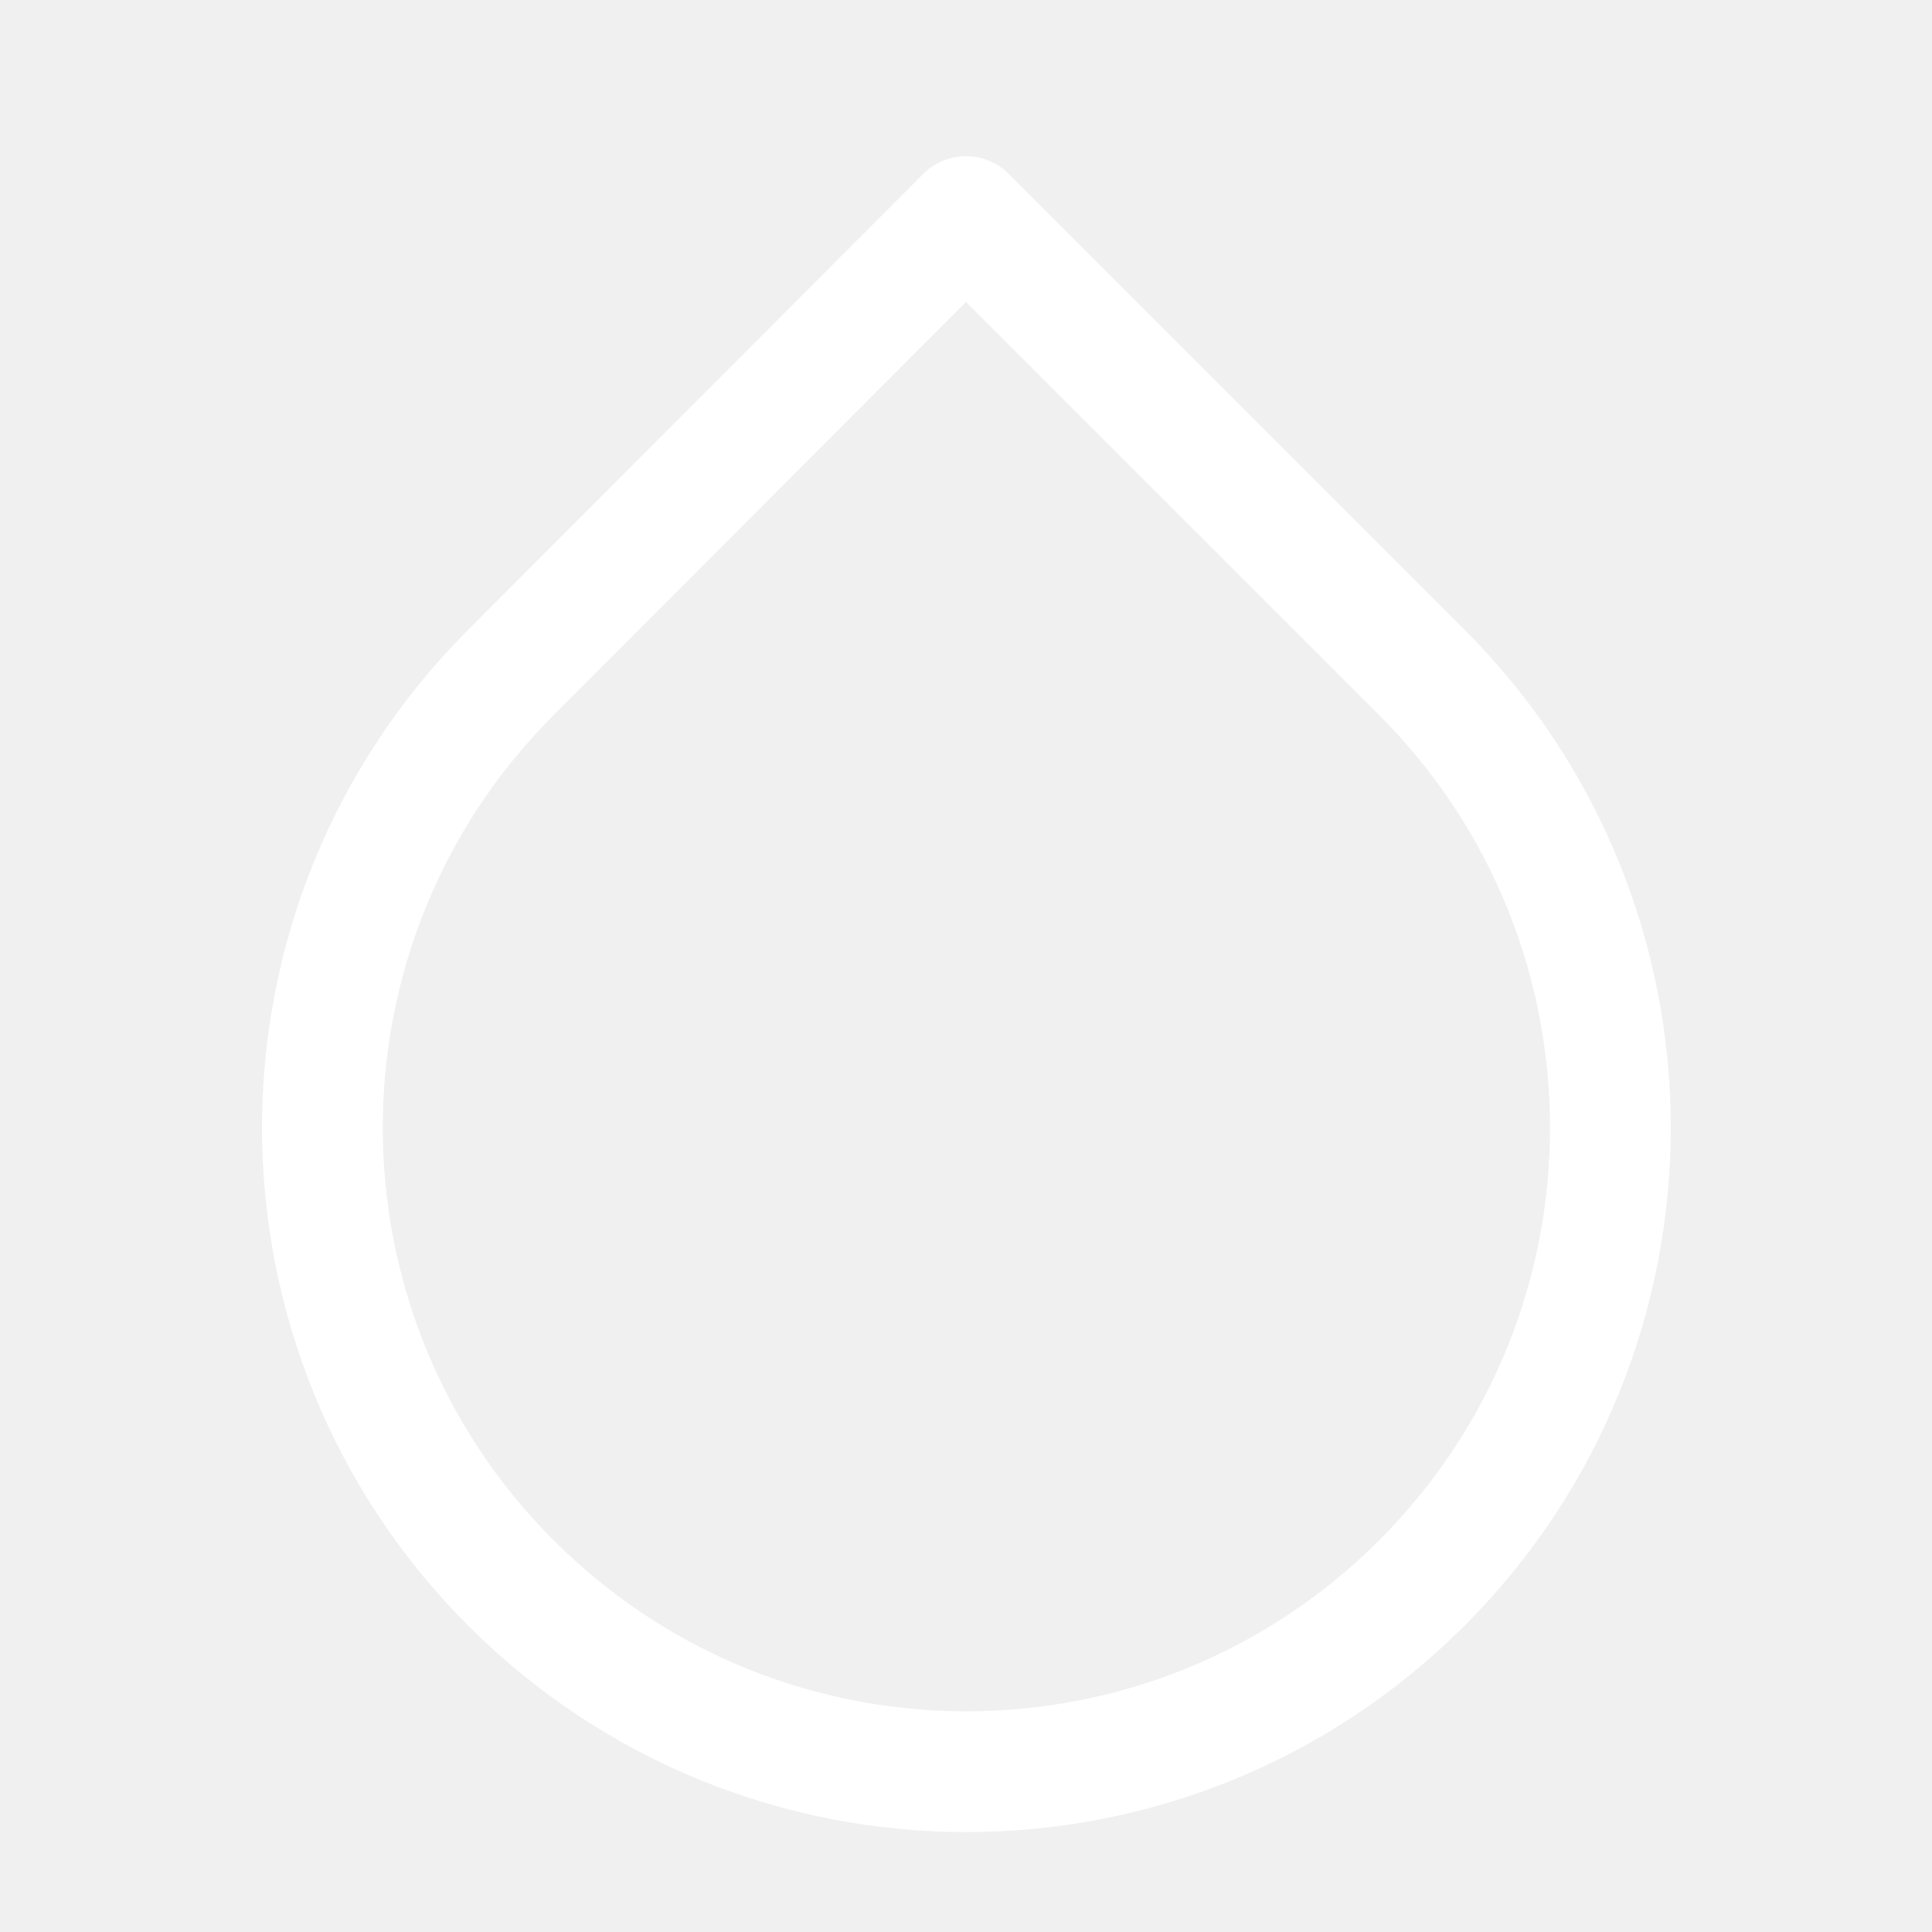
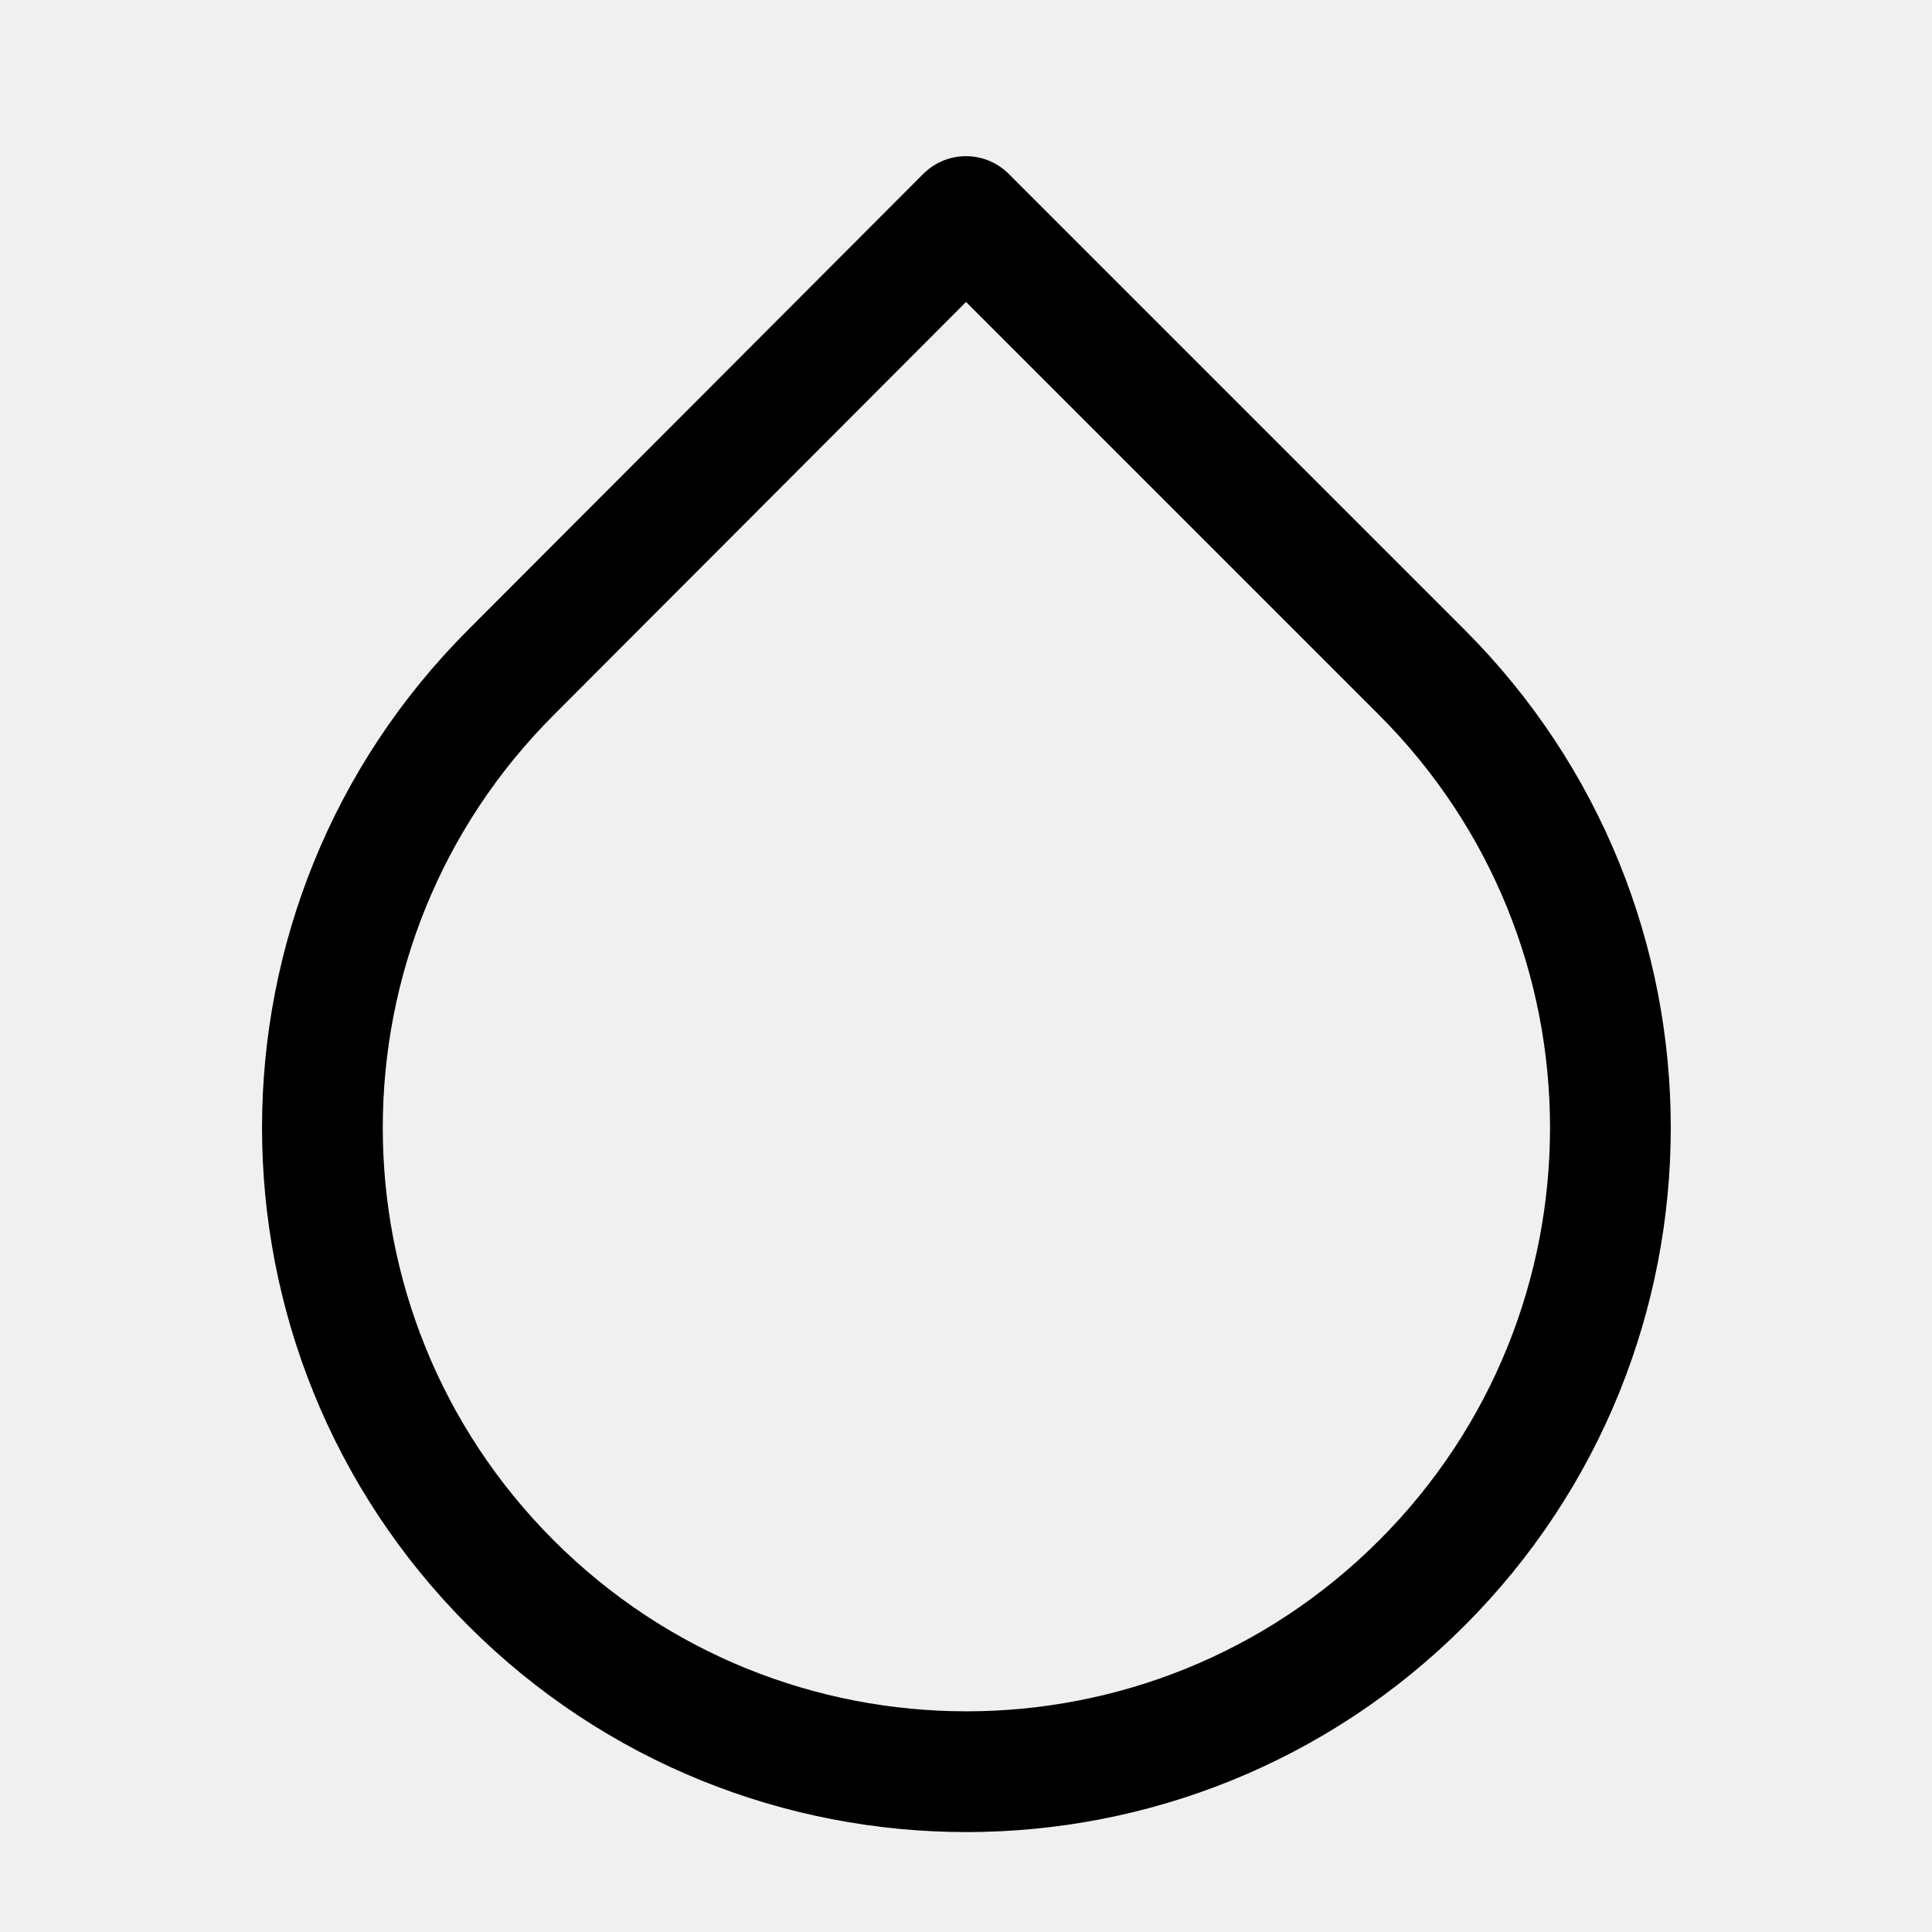
- <svg xmlns="http://www.w3.org/2000/svg" width="24" height="24" viewBox="0 0 24 24" fill="none" stroke="white" stroke-width="1.5" stroke-linecap="round" stroke-linejoin="round" class="feather feather-droplet">
+ <svg xmlns="http://www.w3.org/2000/svg" width="24" height="24" viewBox="0 0 24 24" fill="none" stroke="#000" stroke-width="1.5" stroke-linecap="round" stroke-linejoin="round" class="feather feather-droplet">
  <path d="M12 2.69l5.66 5.66a8 8 0 1 1-11.31 0z" />
</svg>
